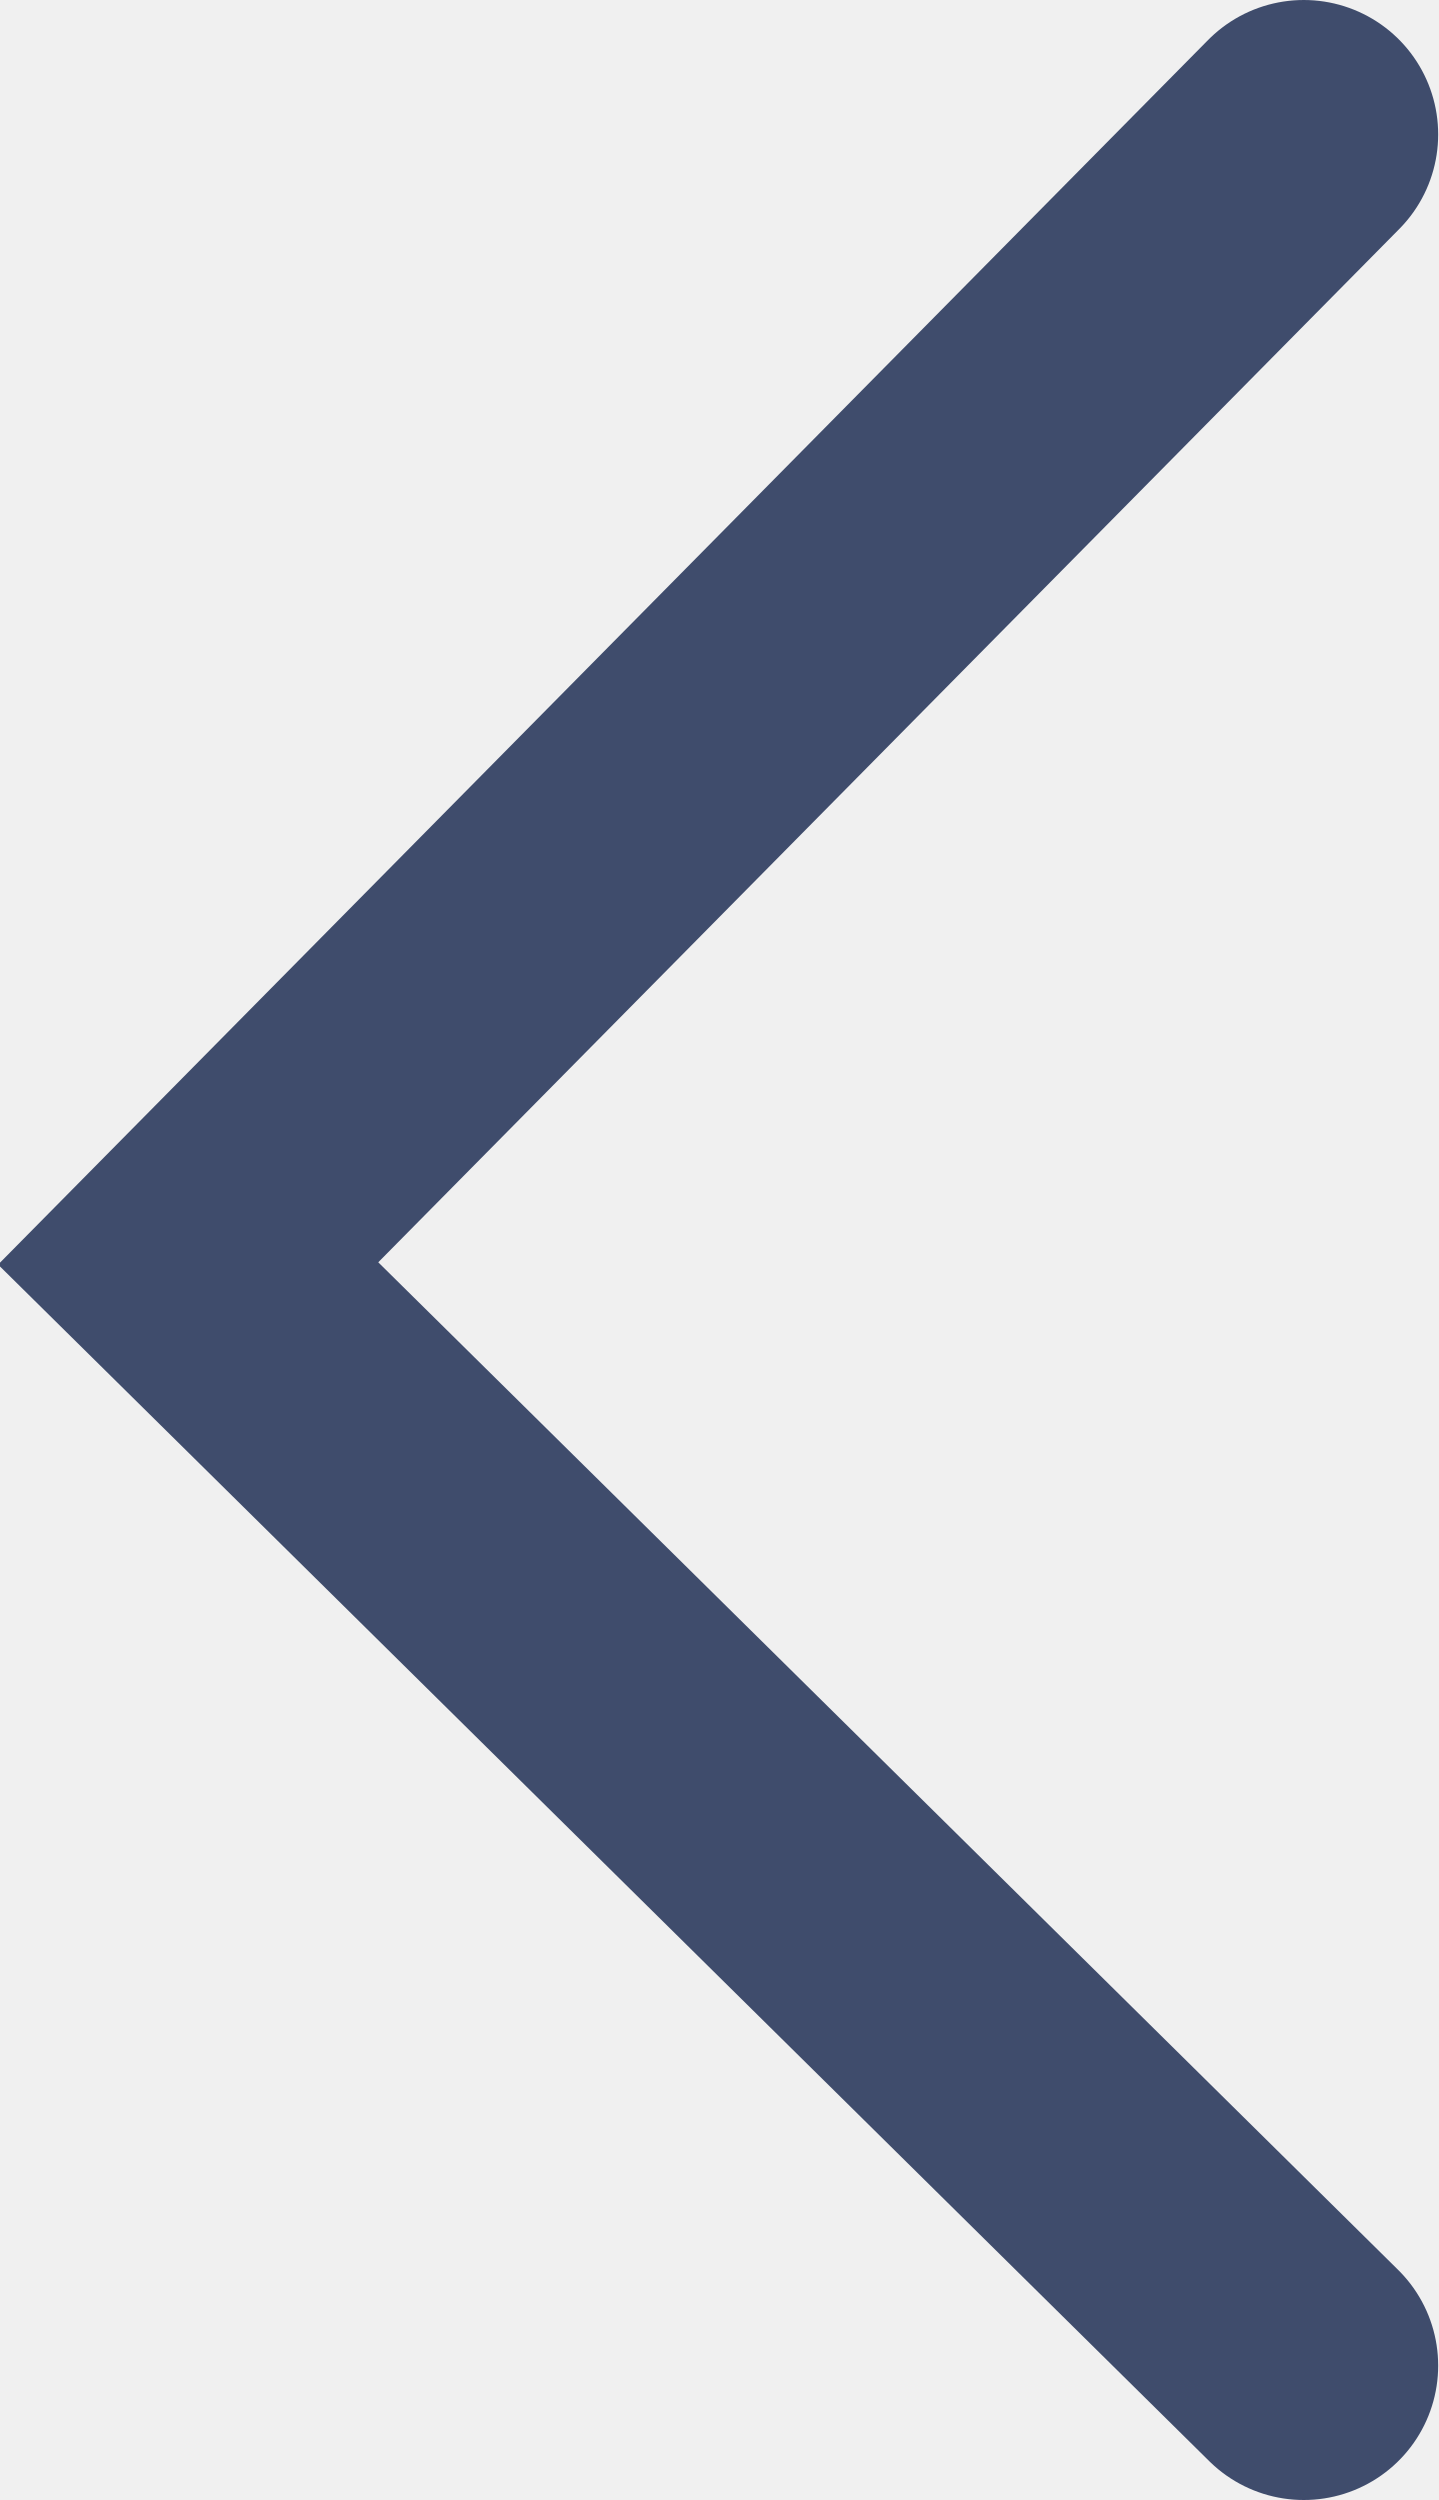
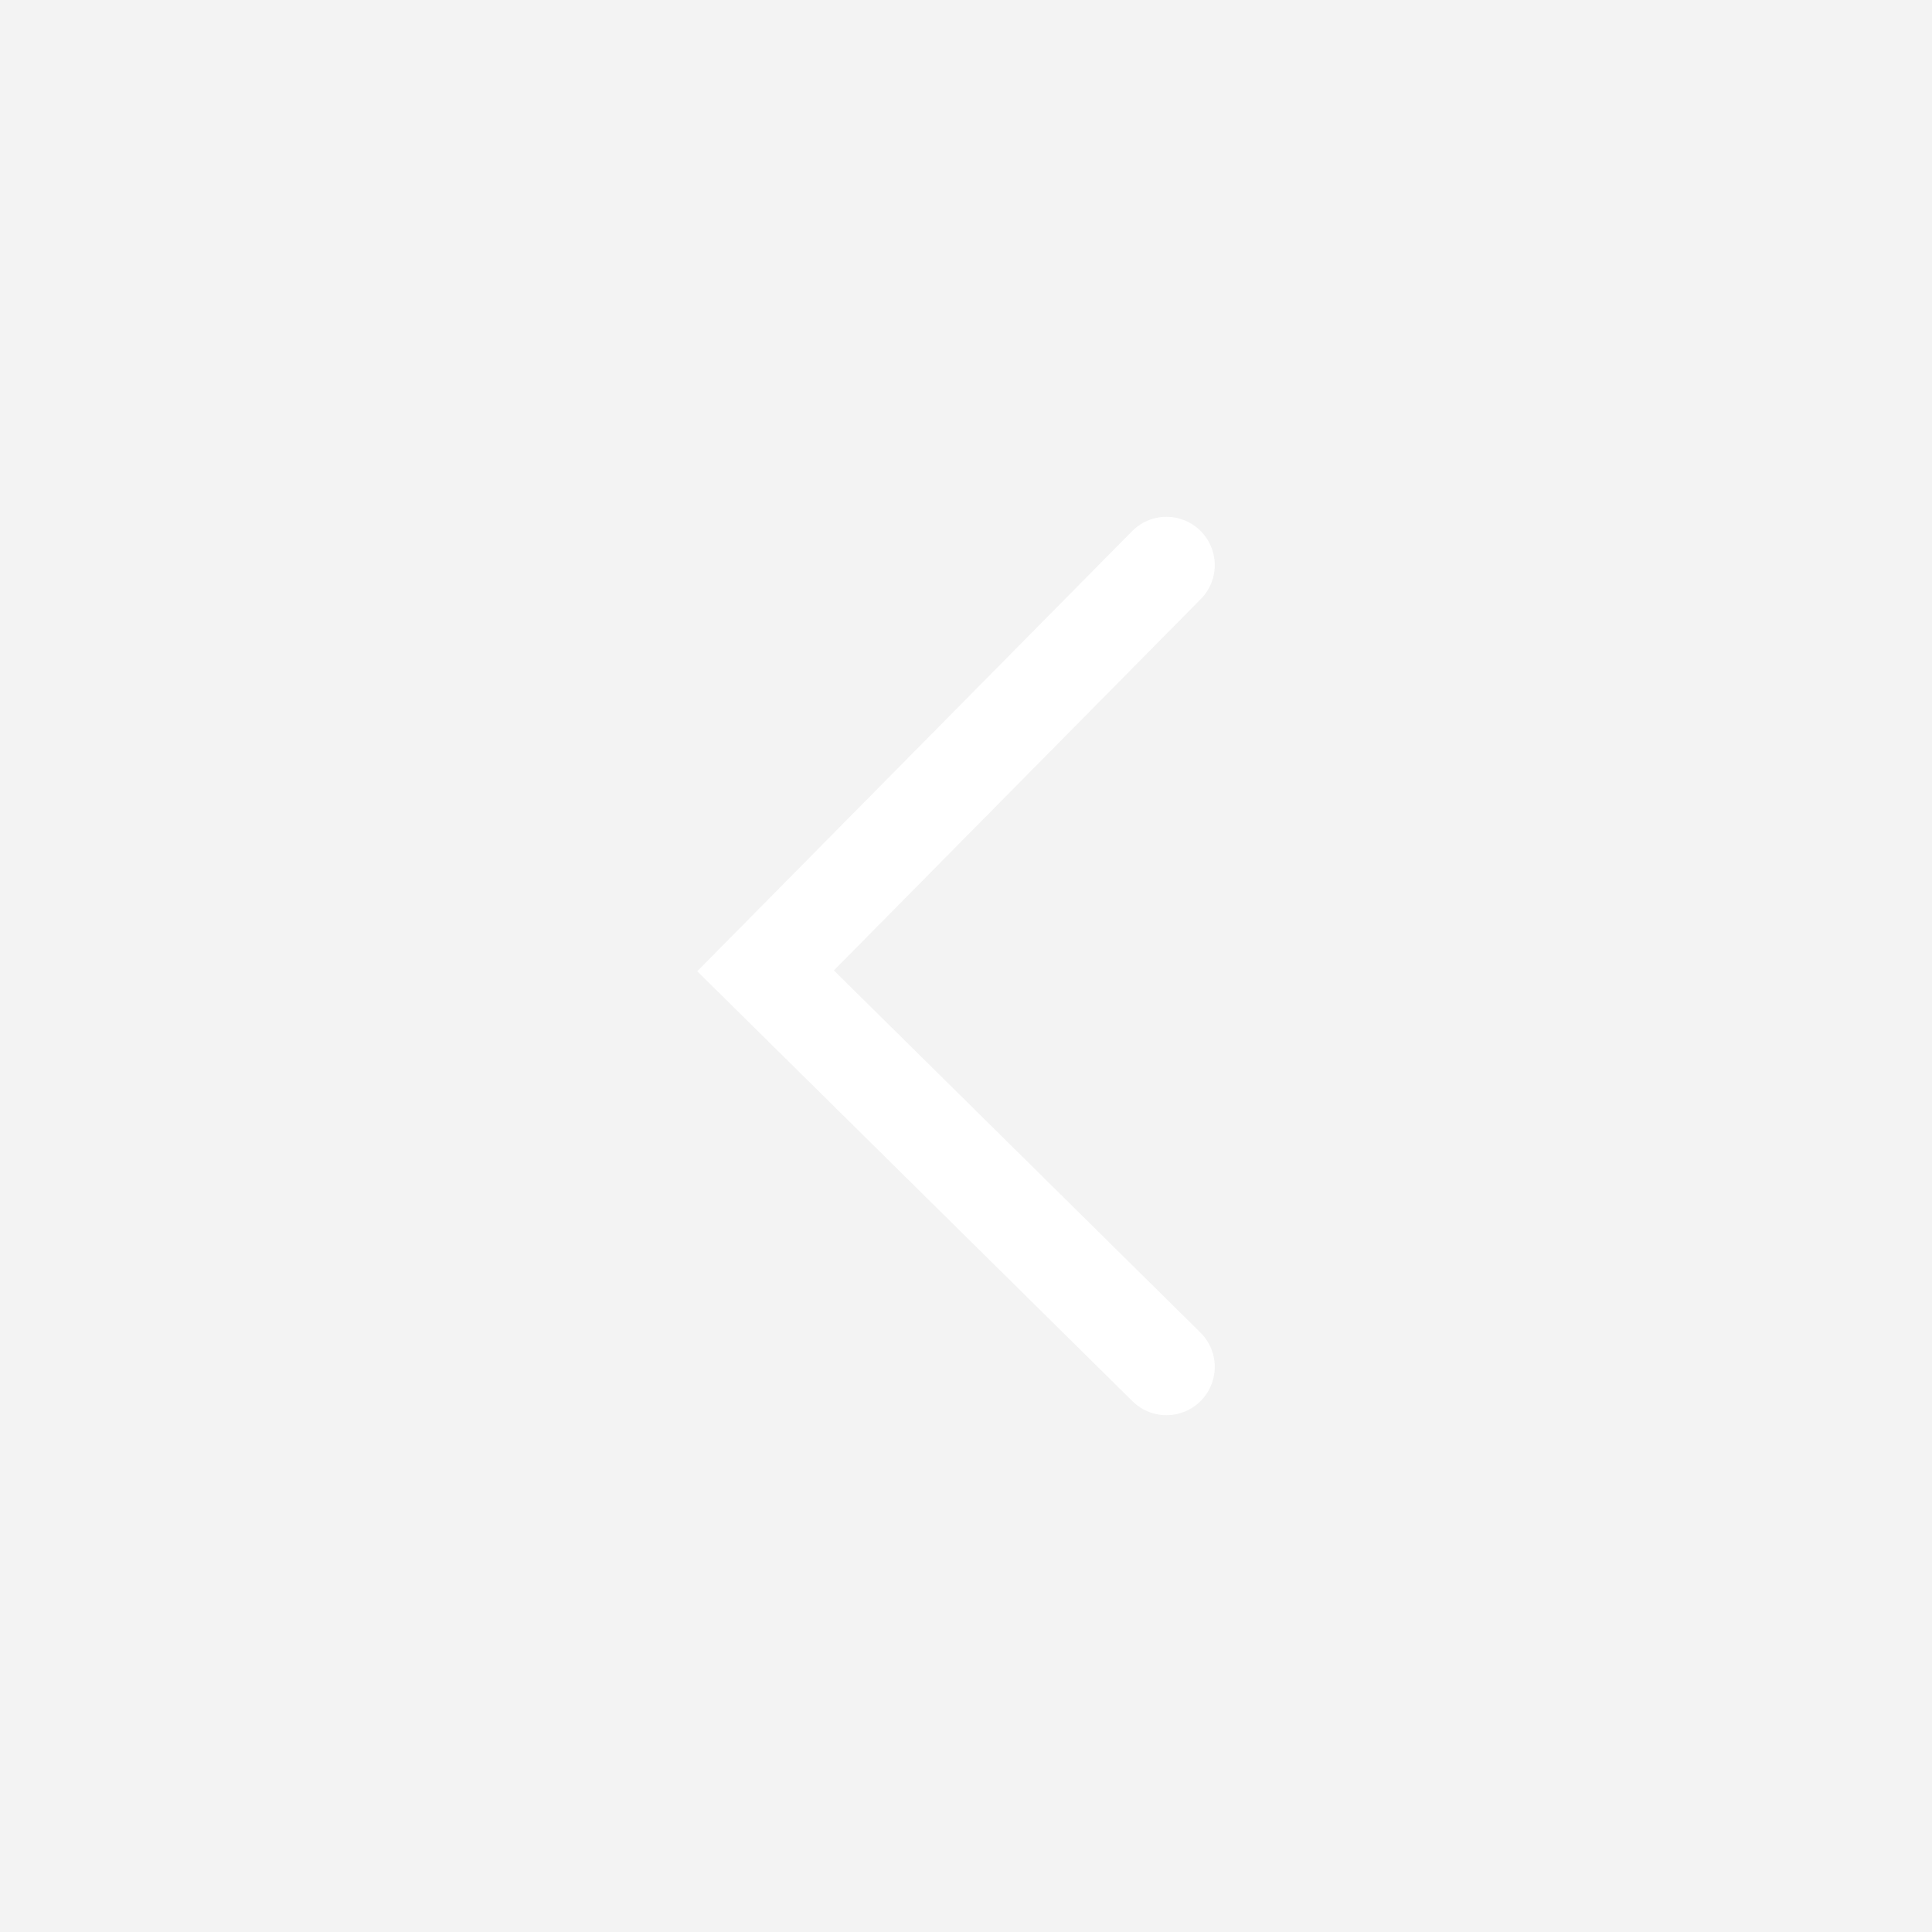
- <svg xmlns="http://www.w3.org/2000/svg" version="1.1" x="0px" y="0px" width="21.4px" height="37.2px" viewBox="0 0 21.4 37.2" style="enable-background:new 0 0 21.4 37.2;" xml:space="preserve">
+ <svg xmlns="http://www.w3.org/2000/svg" version="1.1" id="Warstwa_1" x="0px" y="0px" viewBox="0 0 80 80" style="enable-background:new 0 0 80 80;" xml:space="preserve">
  <style type="text/css">
-     .arrow-left-0{fill:none;stroke:#3F4C6C;stroke-width:4;stroke-linecap:round;stroke-miterlimit:10;}
+ 	.arrow-left-0{fill:none;stroke:#FFFFFF;stroke-width:4;stroke-linecap:round;stroke-miterlimit:10;}
+ 	.arrow-left-1{opacity:0.2;fill:#FFFFFF;}
</style>
-   <defs>
- </defs>
-   <polyline class="arrow-left-0" points="19.4,2 2.8,18.8 19.4,35.2 " />
+   <polyline class="arrow-left-0" points="48.3,23.4 31.7,40.2 48.3,56.6 " />
+   <rect class="arrow-left-1" width="80" height="80" />
</svg>
